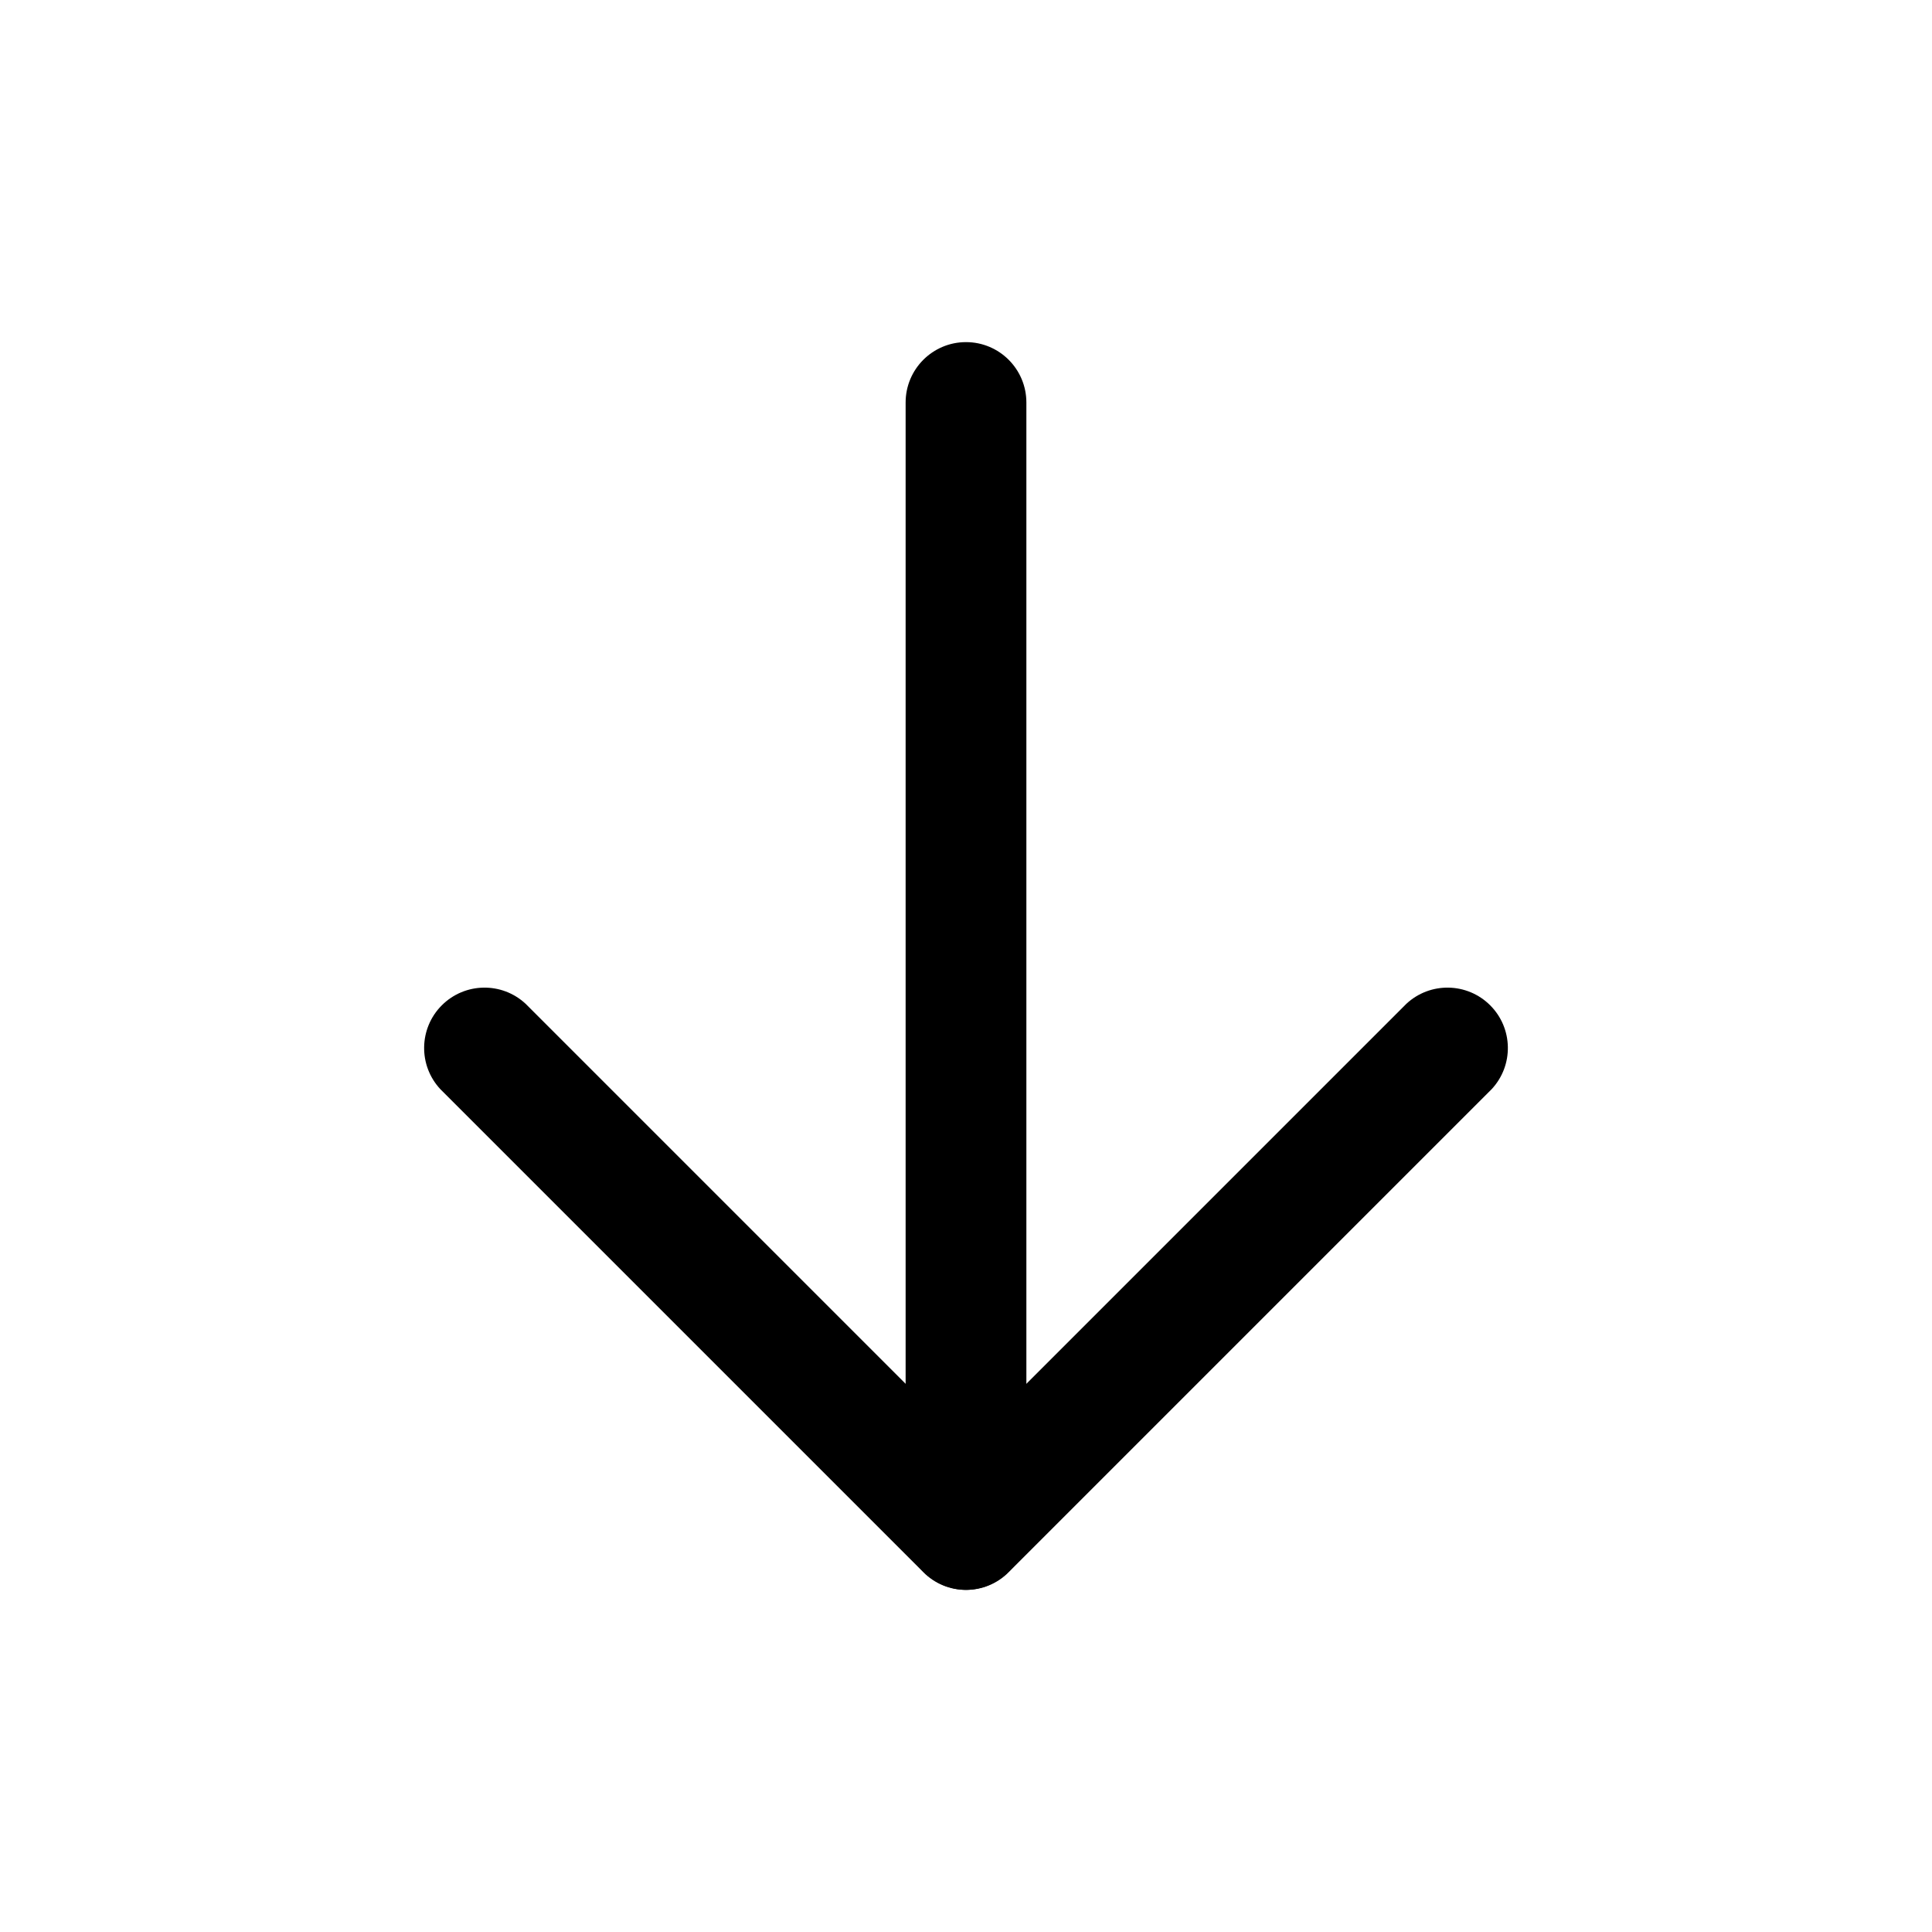
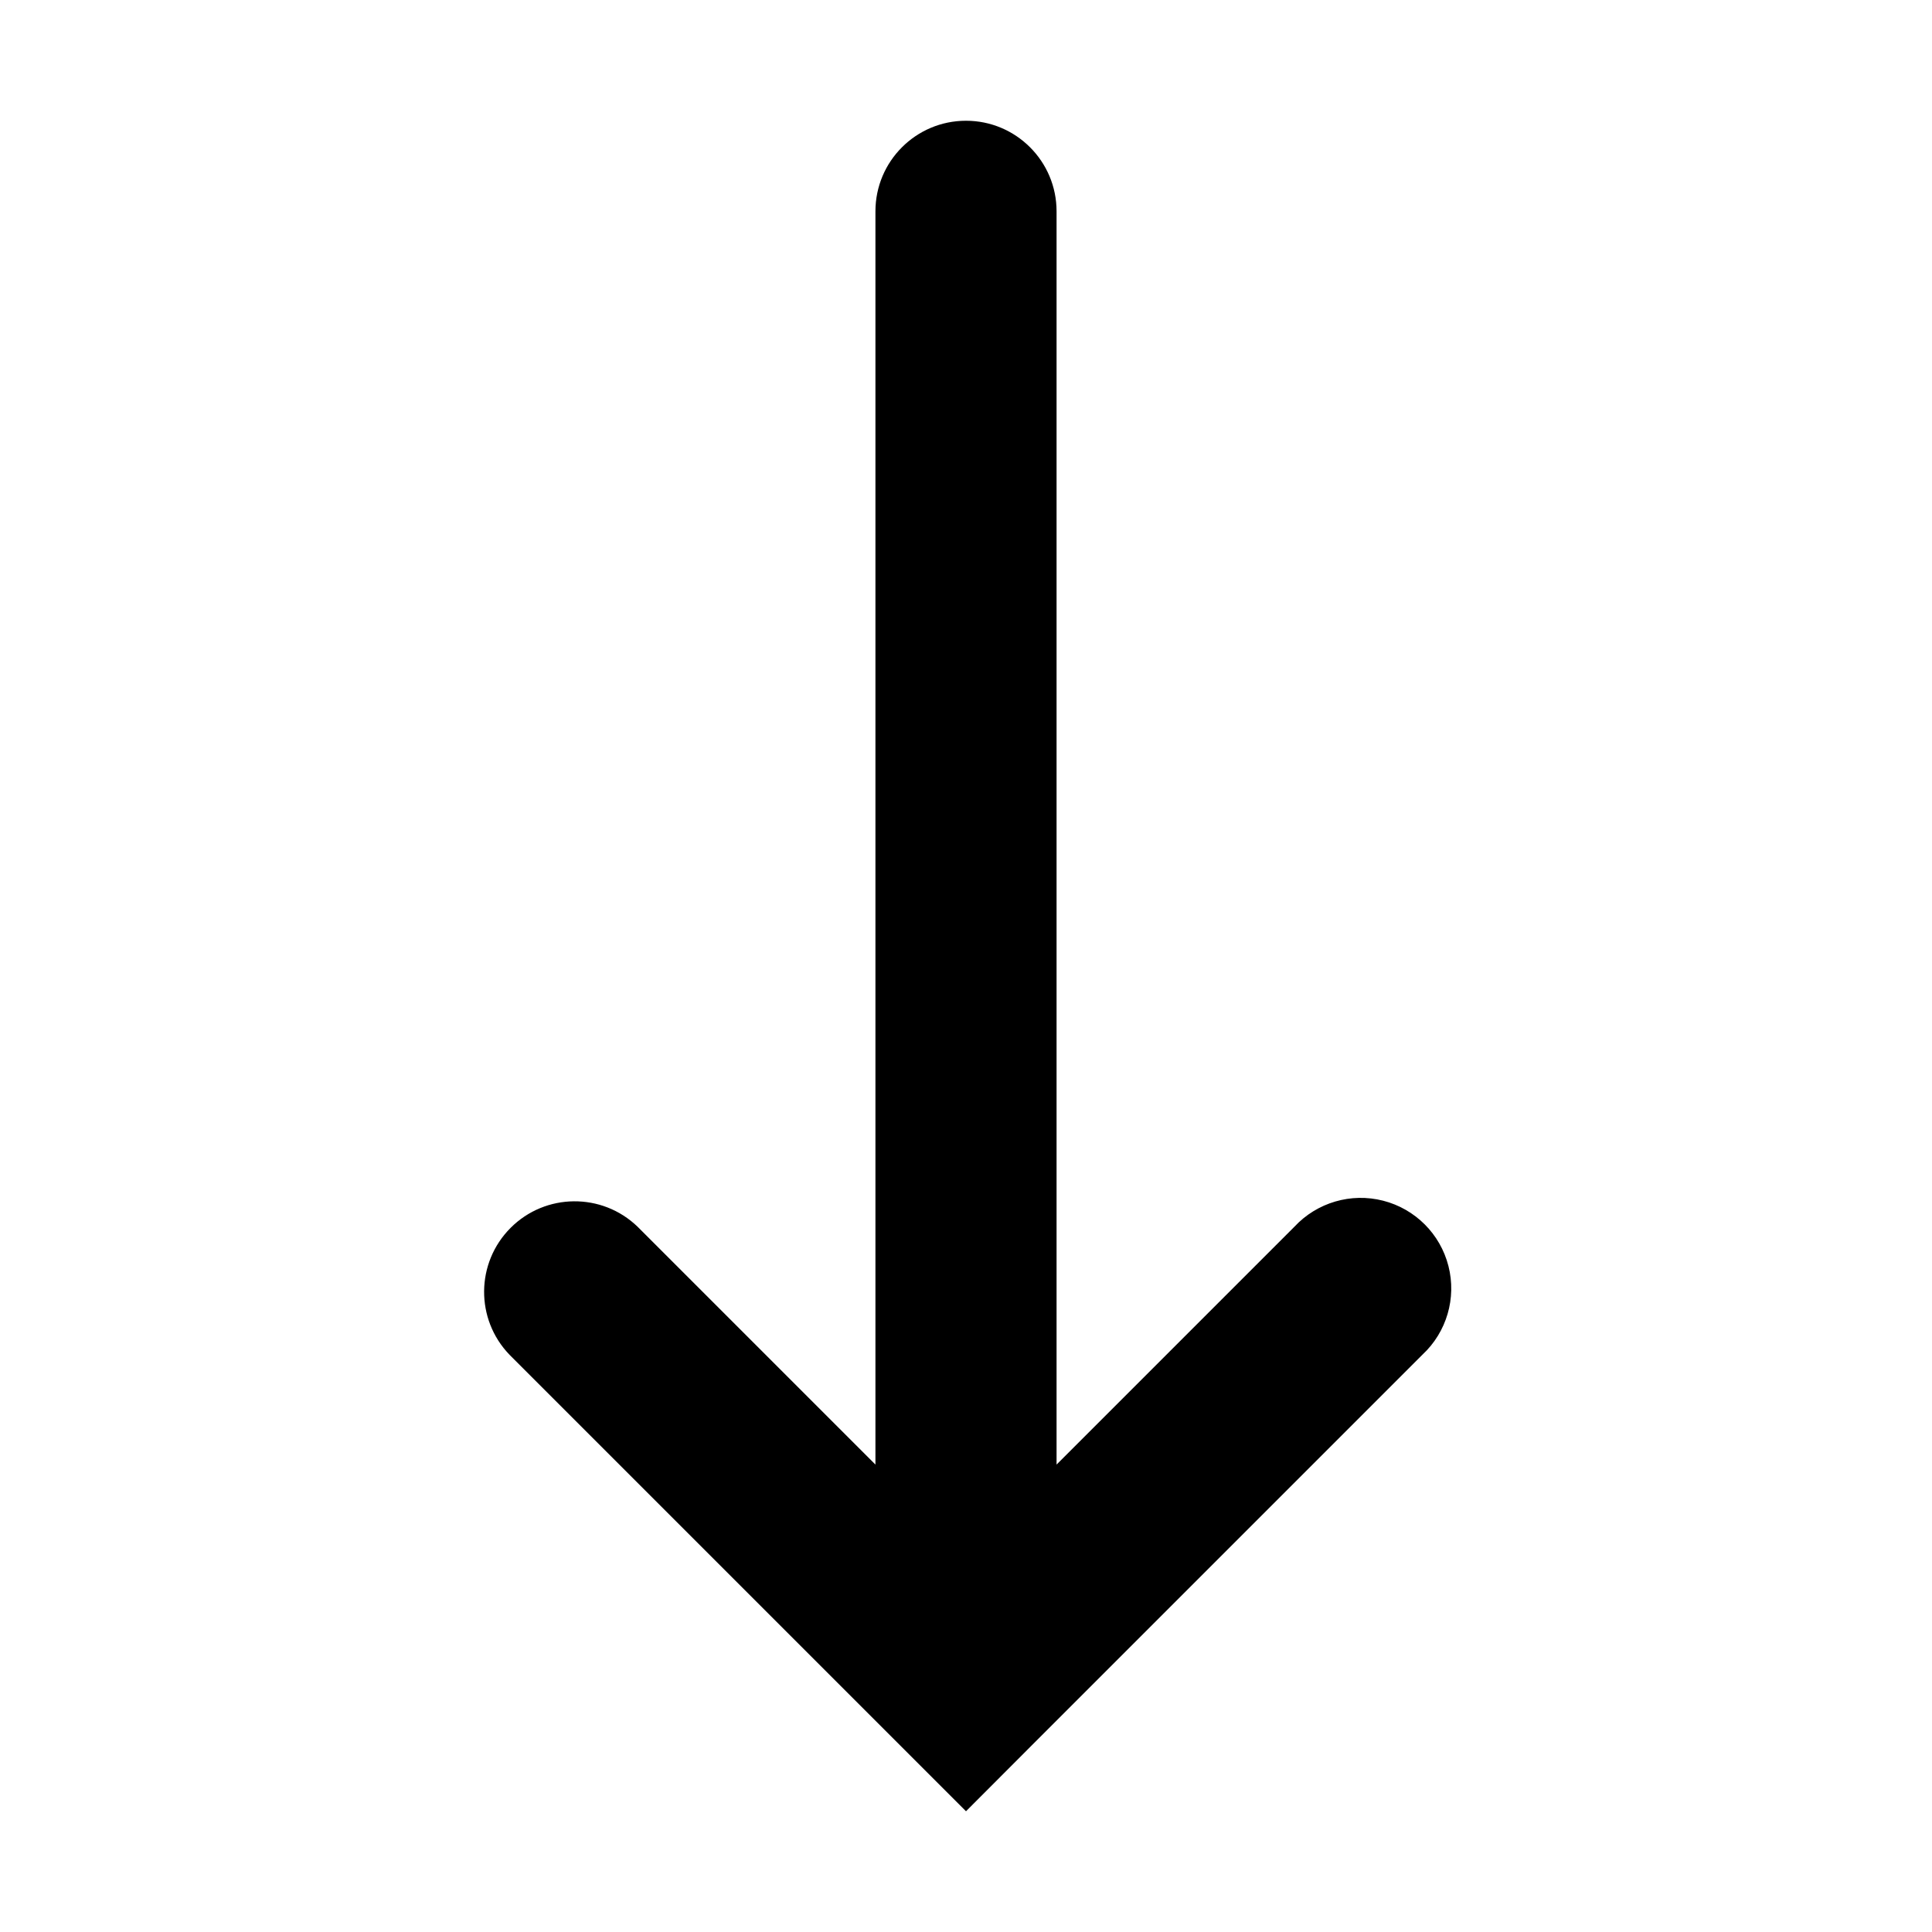
- <svg xmlns="http://www.w3.org/2000/svg" viewBox="0 0 24 24">
-   <g id="arrow-down">
-     <path d="M12,19.75a.74.74,0,0,1-.53-.22l-6-6a.75.75,0,0,1,1.06-1.06L12,17.94l5.47-5.47a.75.75,0,0,1,1.06,1.06l-6,6A.74.74,0,0,1,12,19.75Z" />
-     <path d="M12,19.75a.76.76,0,0,1-.75-.75V5a.75.75,0,0,1,1.5,0V19A.76.76,0,0,1,12,19.75Z" />
-   </g>
+ <svg xmlns="http://www.w3.org/2000/svg" width="16" height="16" viewBox="0 0 16 16">
+   <path fill-rule="evenodd" clip-rule="evenodd" d="M10.72 10.159a.75.75 0 1 1 1.06 1.06l-3.25 3.25L8 15l-.53-.53-3.25-3.25a.75.75 0 0 1 1.06-1.061l1.97 1.97V1.75a.75.75 0 1 1 1.5 0v10.379l1.97-1.97Z" fill="#000" />
</svg>
